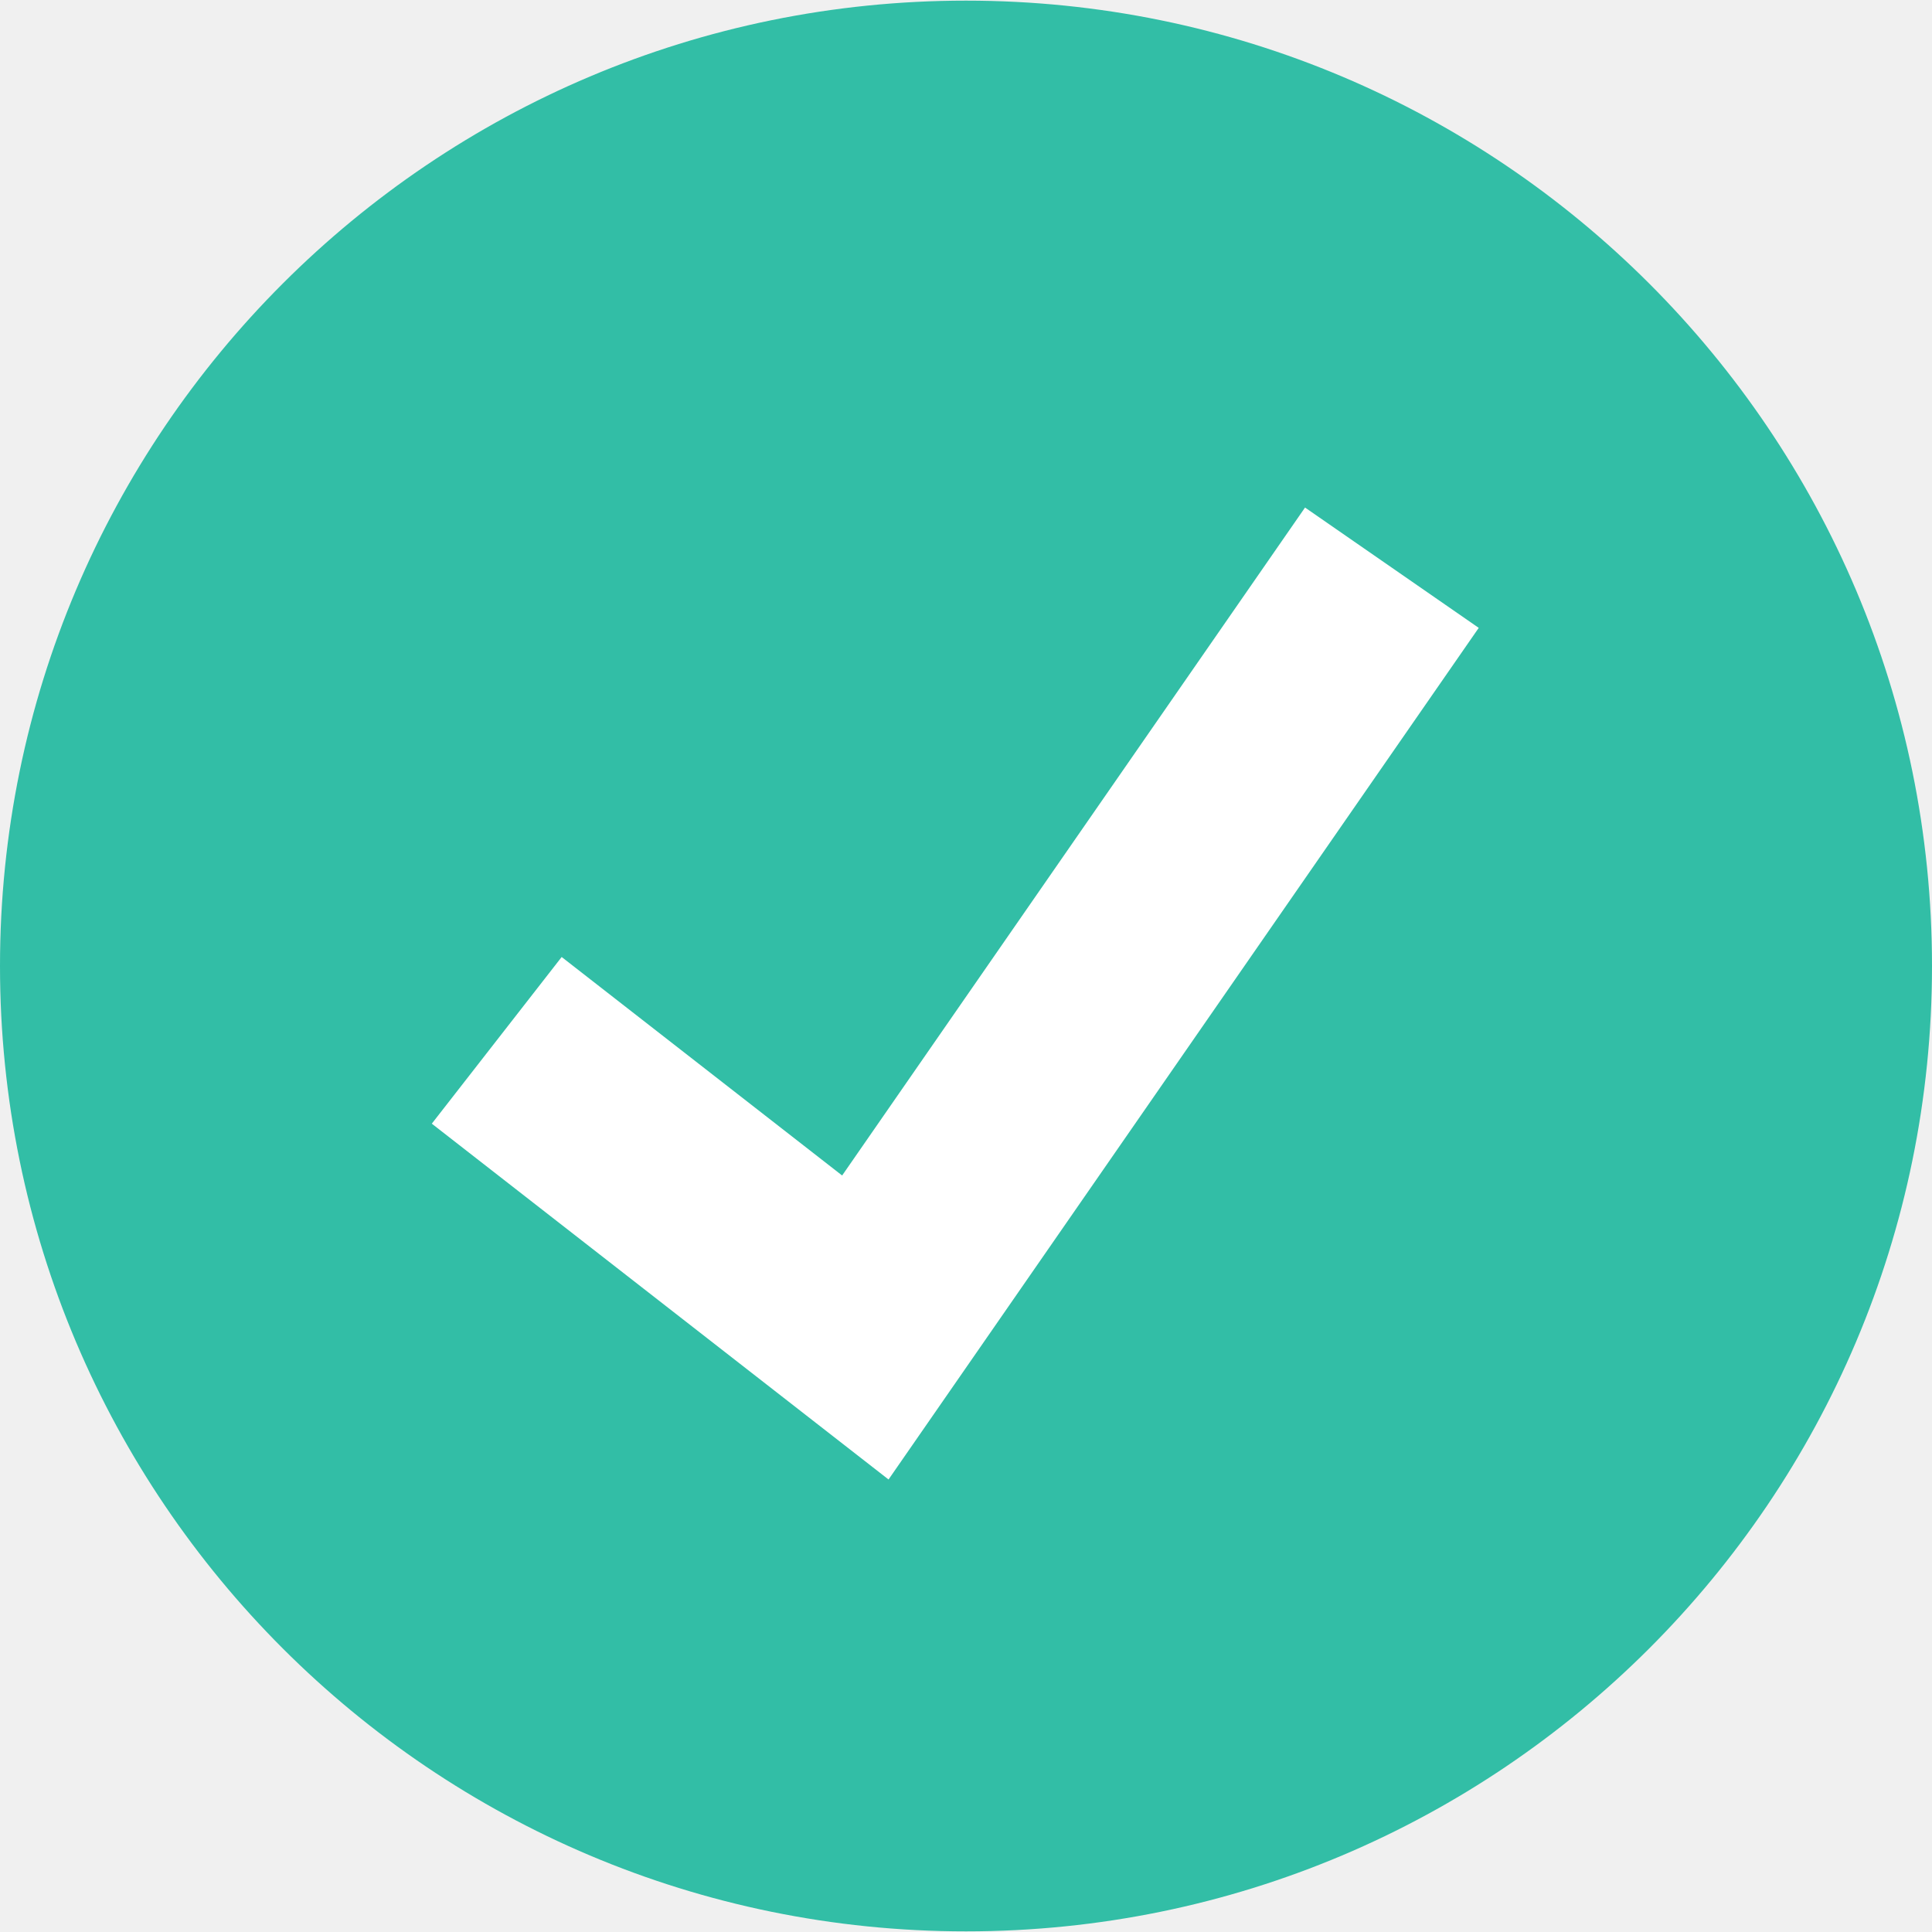
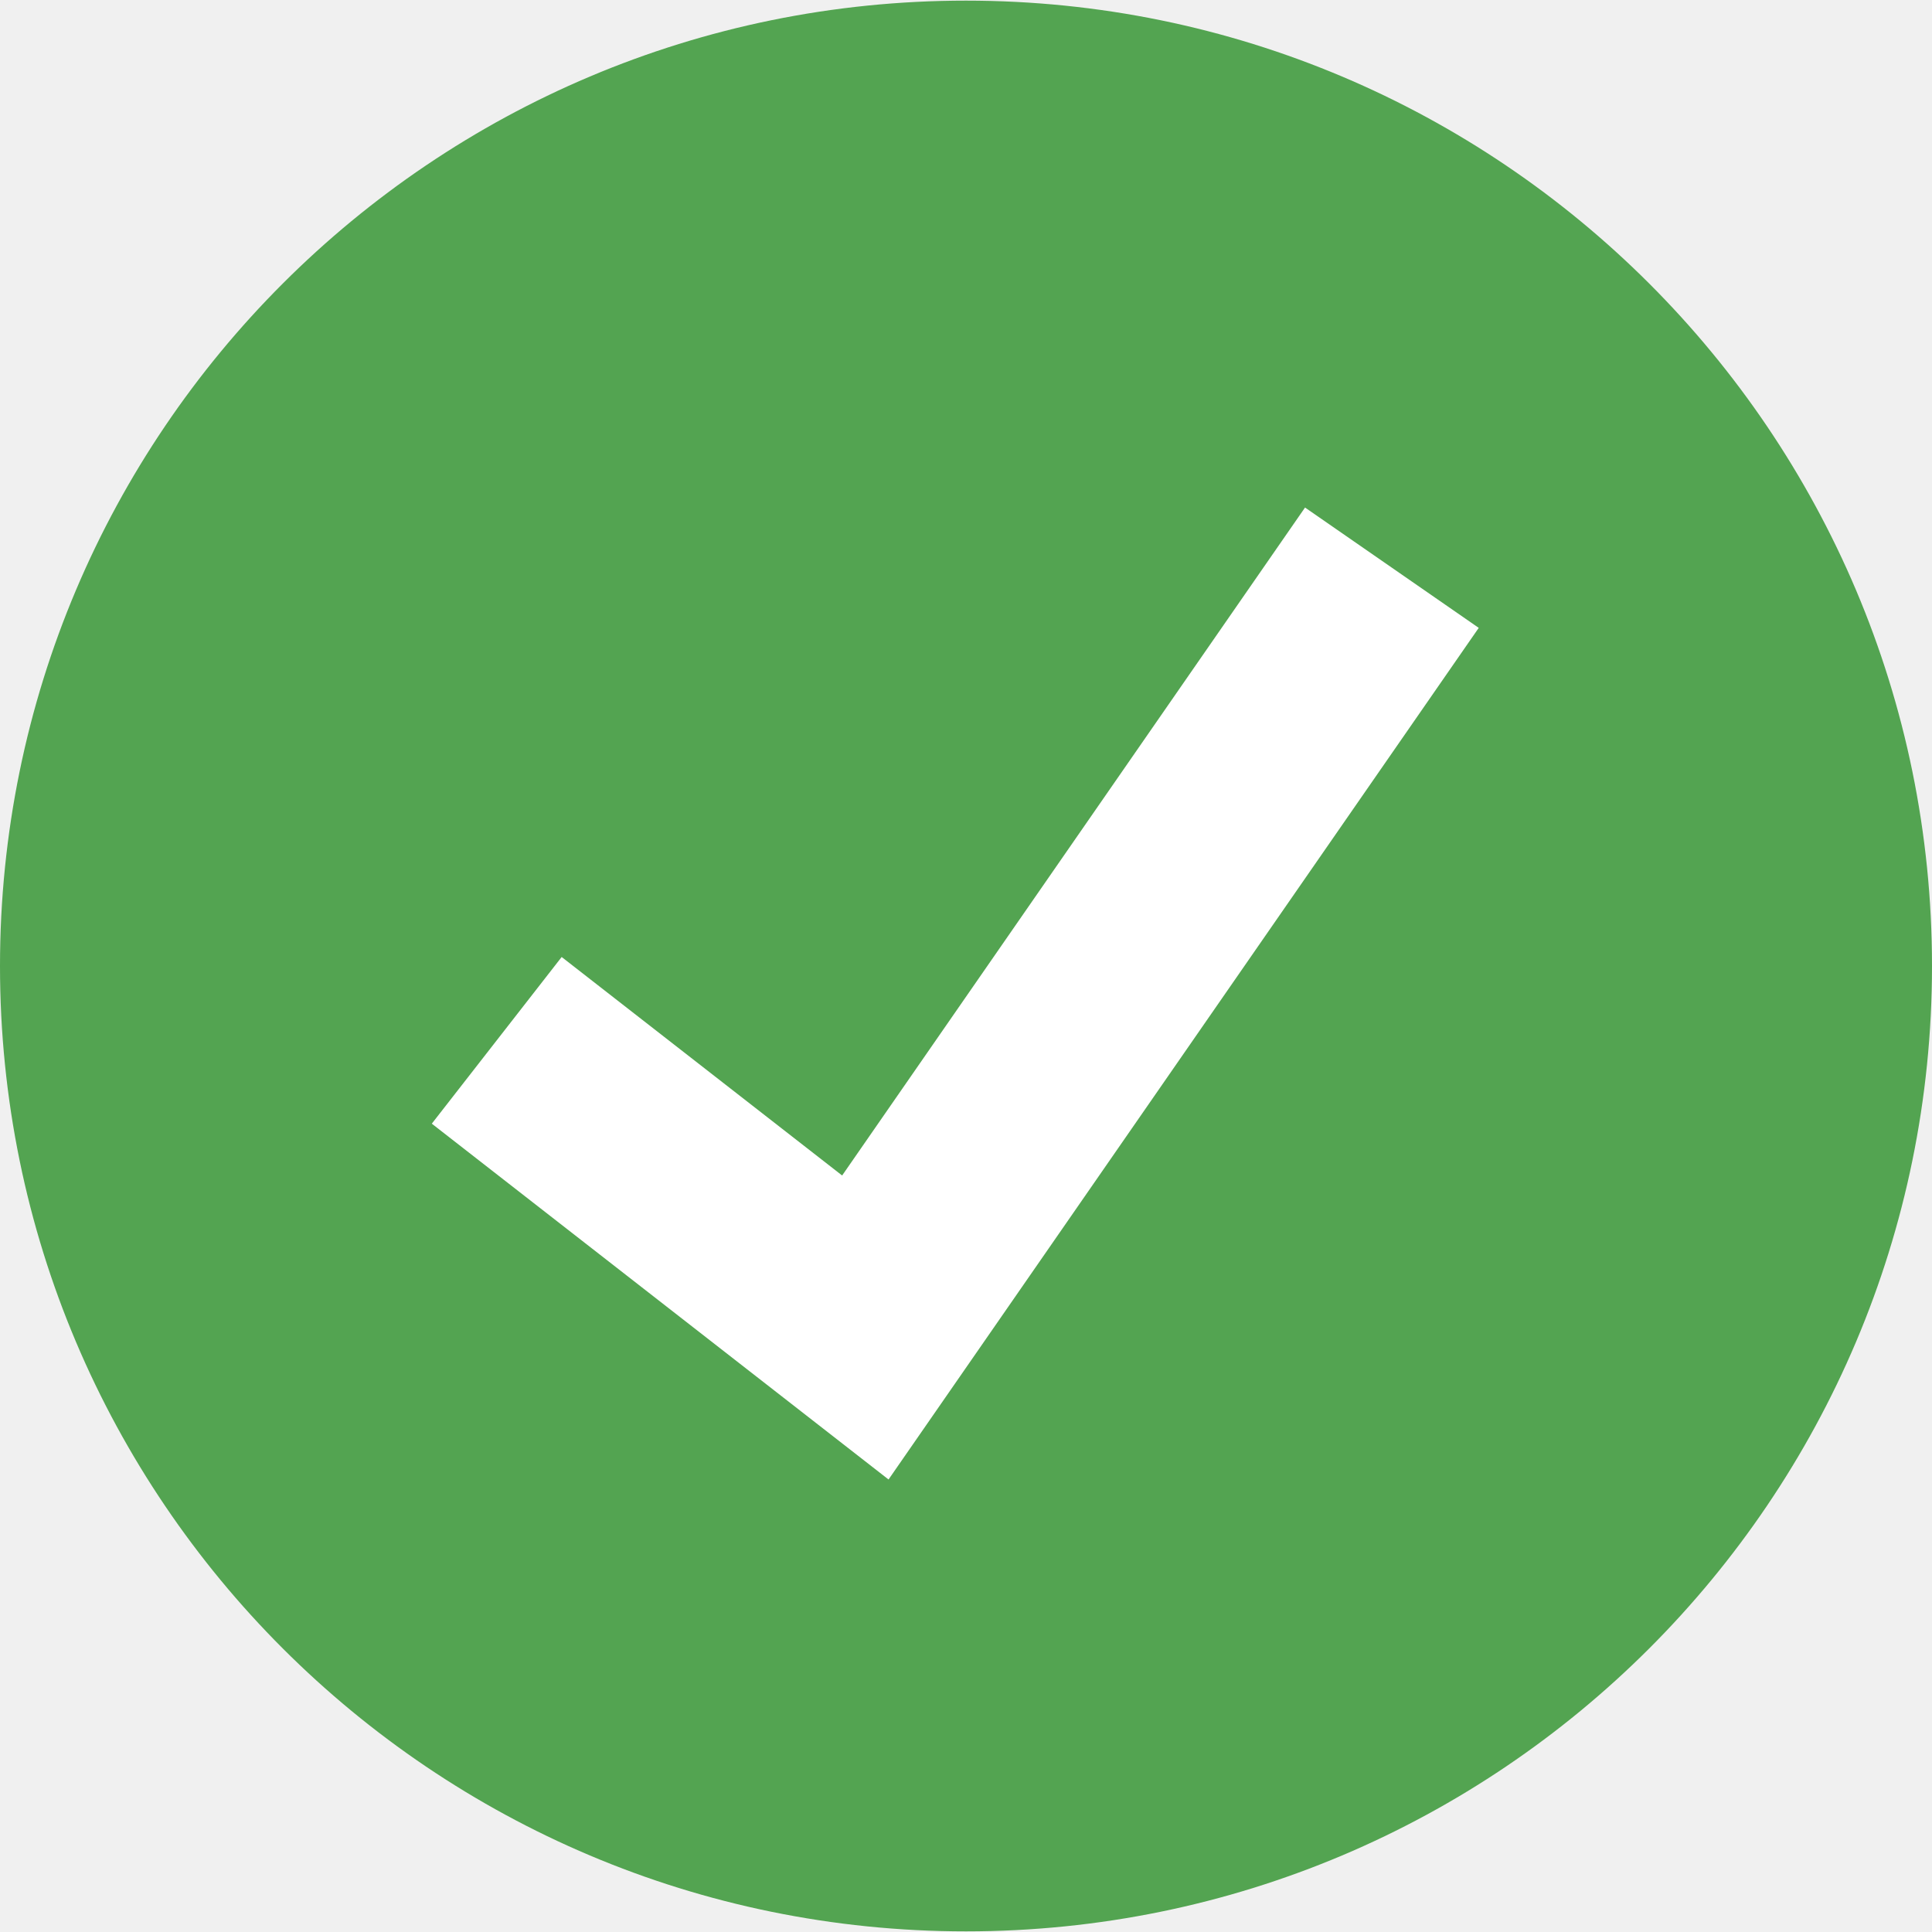
<svg xmlns="http://www.w3.org/2000/svg" version="1.1" id="Layer_1" x="0px" y="0px" viewBox="0 0 512 512" style="enable-background:new 0 0 512 512;" xml:space="preserve">
-   <ellipse style="fill:#32BEA6;" cx="256" cy="256" rx="256" ry="255.832" />
+   <ellipse style="fill:#53a451;" cx="256" cy="256" rx="256" ry="255.832" />
  <polygon style="fill:#FFFFFF;" points="235.472,392.08 114.432,297.784 148.848,253.616 223.176,311.52 345.848,134.504   391.88,166.392 " />
</svg>
